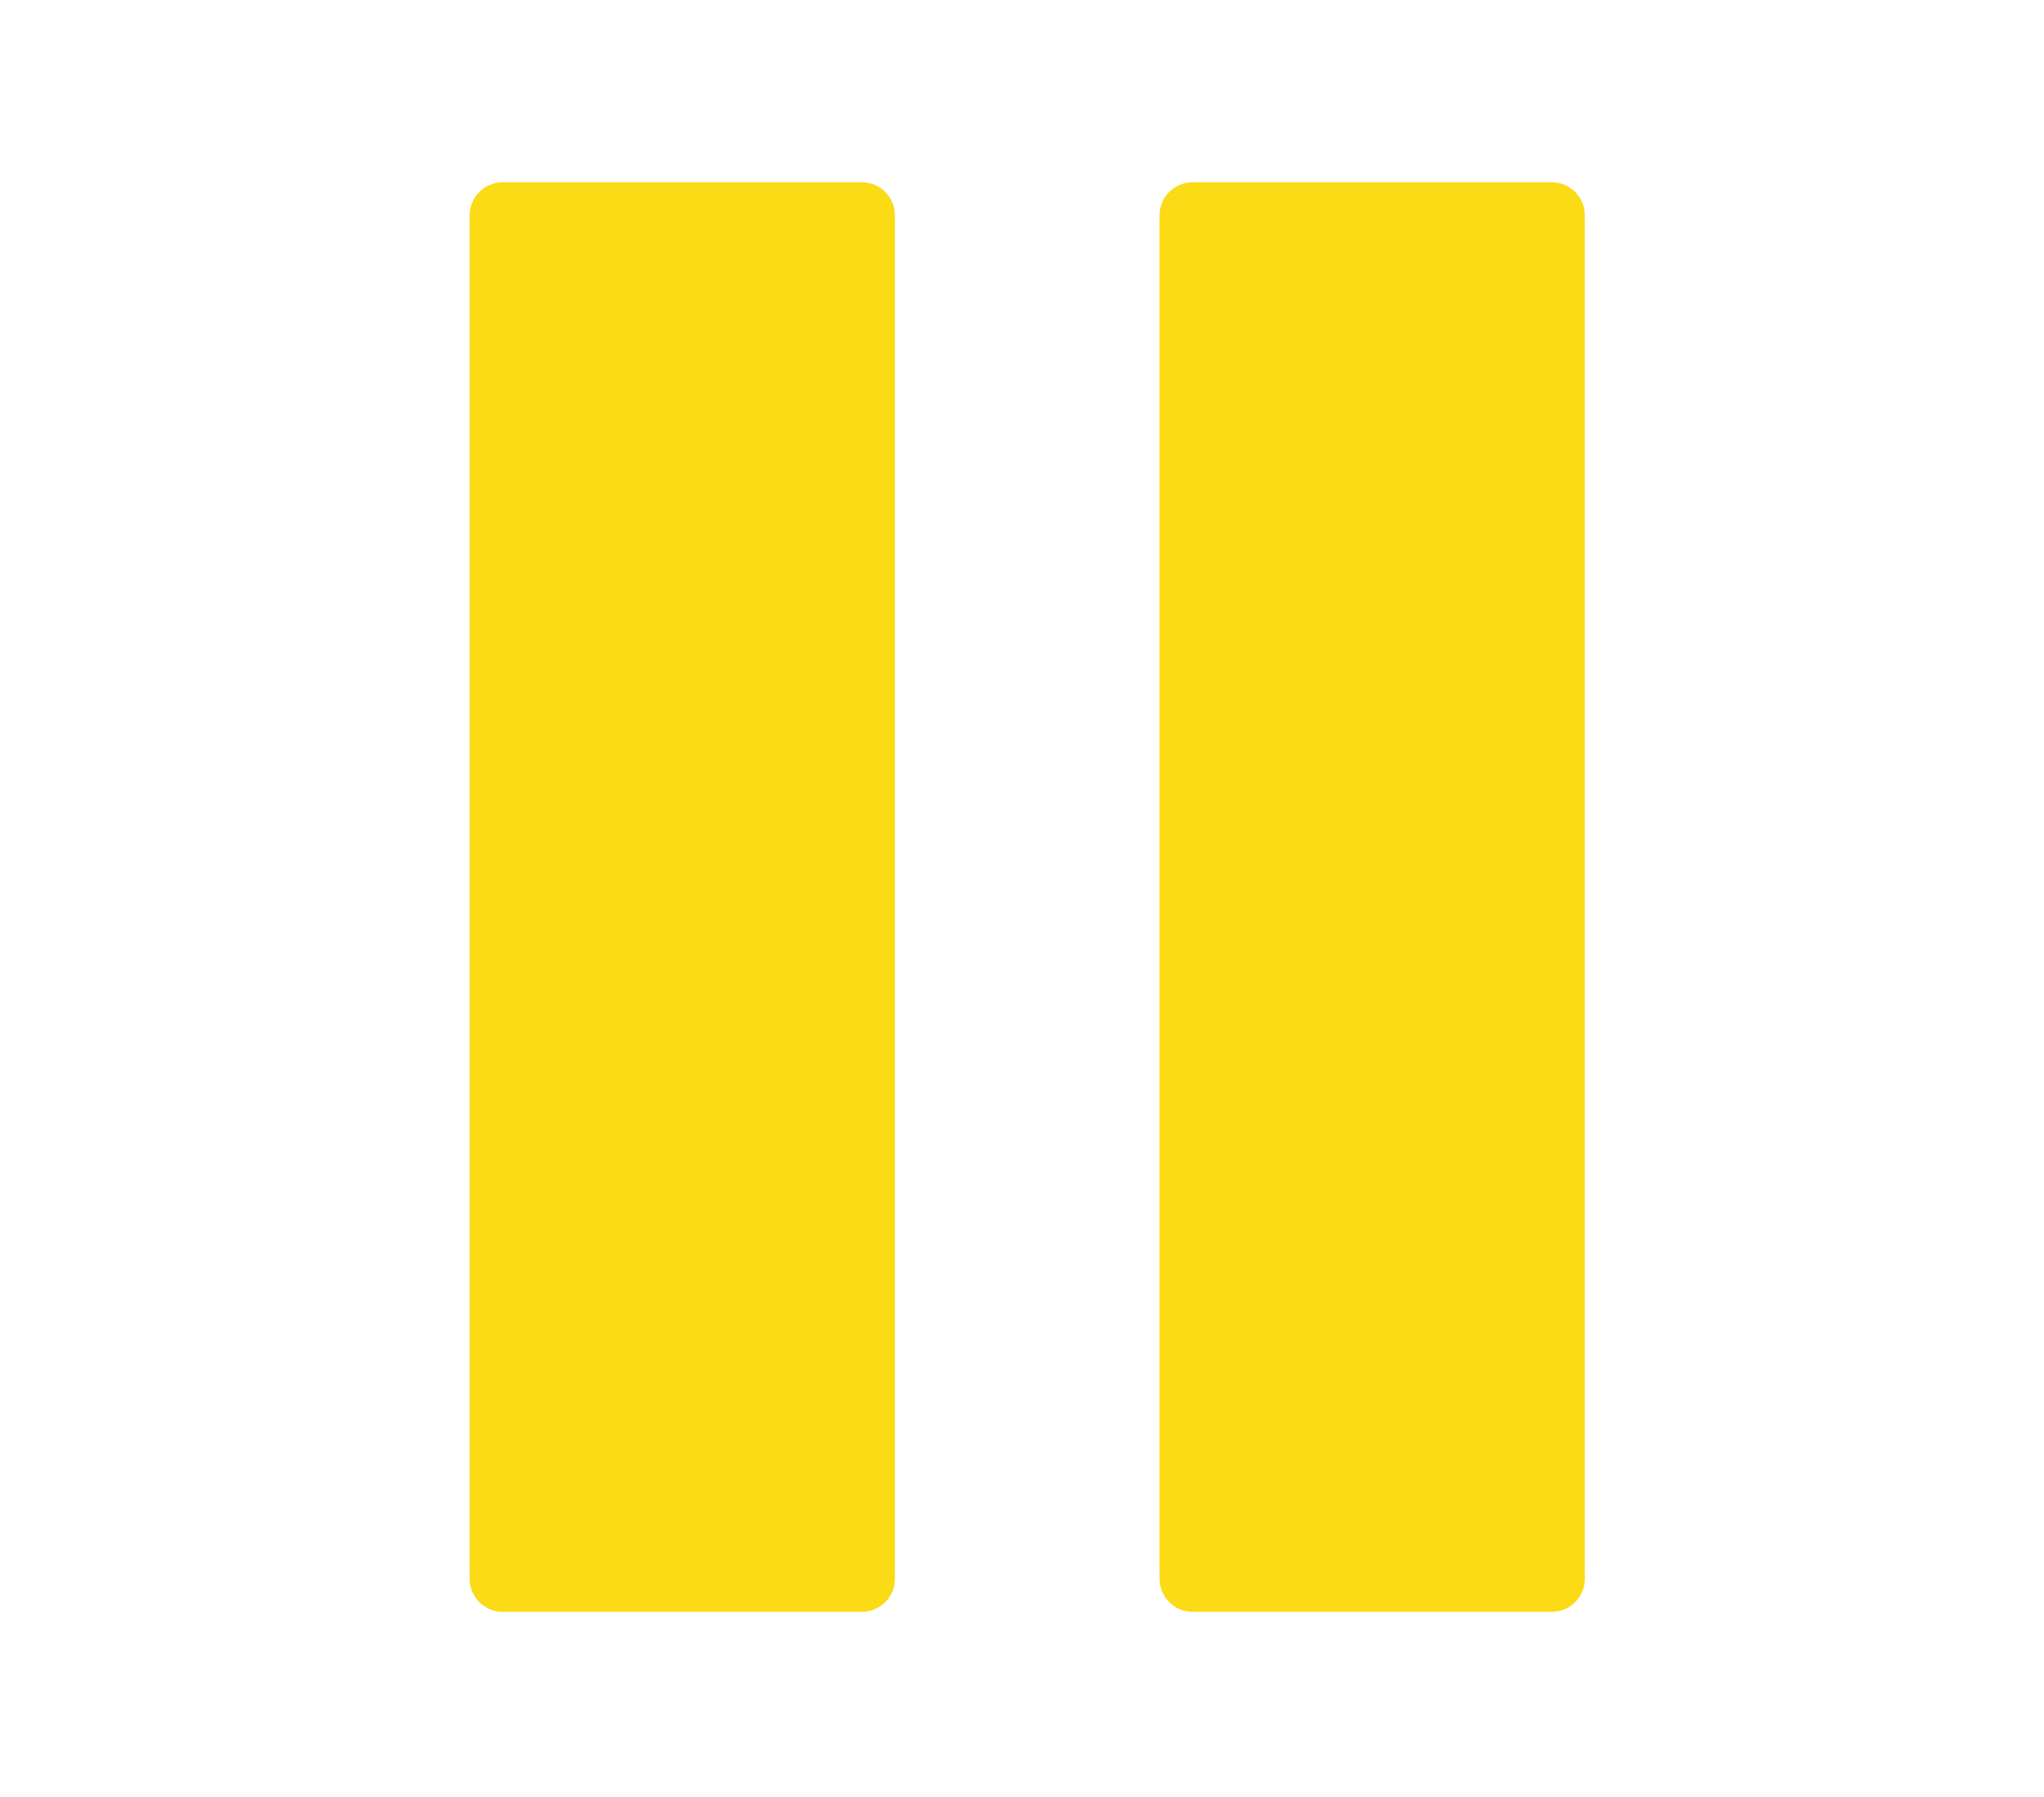
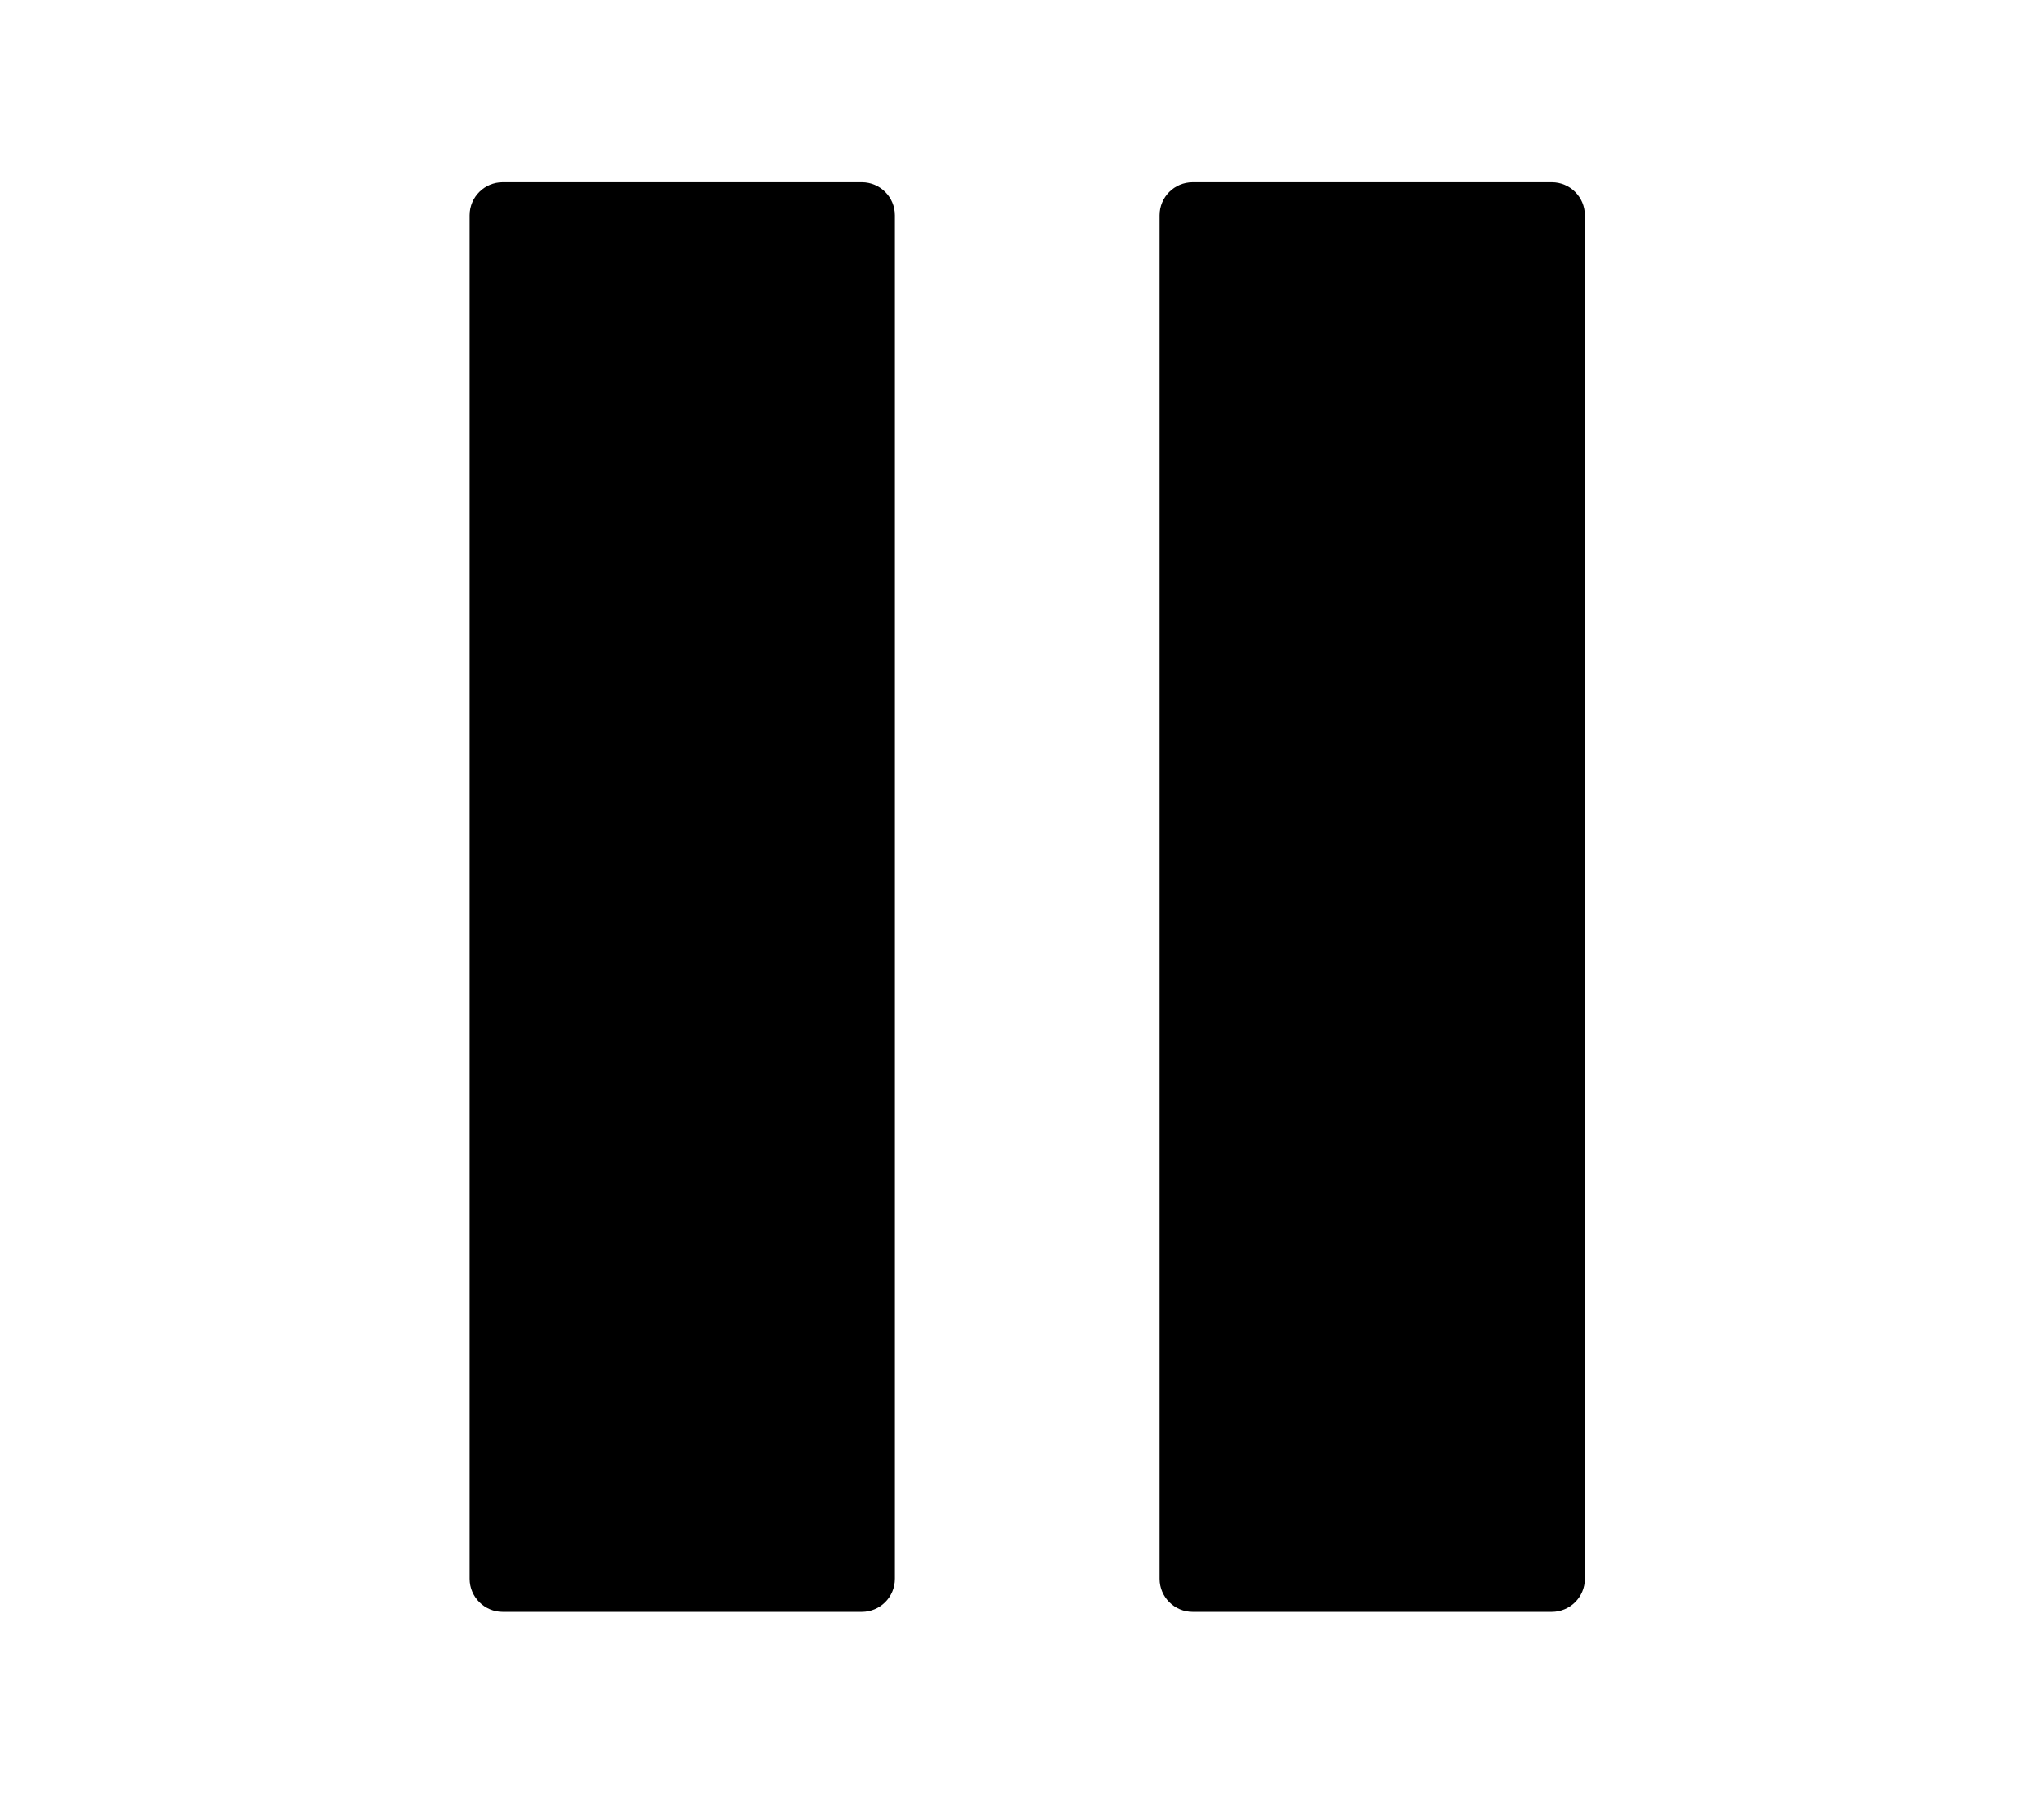
<svg xmlns="http://www.w3.org/2000/svg" width="23.69mm" height="20.823mm" viewBox="0 0 23.69 20.823" version="1.1" id="svg1" xml:space="preserve">
  <defs id="defs1" />
  <g id="layer1" transform="translate(-1.826568,-3.881458)">
-     <g id="g4" transform="matrix(0.1919612,0,0,0.1919612,4.134238,4.680668)" style="stroke-width:1;stroke-dasharray:none;fill:#fbda16;fill-opacity:1">
-       <path d="M 81.667,93.159 H 59.989 c -1.104,0 -2,-0.896 -2,-2 V 8.841 c 0,-1.104 0.896,-2 2,-2 h 21.678 c 1.104,0 2,0.896 2,2 v 82.318 c 0,1.105 -0.896,2 -2,2 z m -41.656,0 H 18.333 c -1.104,0 -2,-0.896 -2,-2 V 8.841 c 0,-1.104 0.896,-2 2,-2 h 21.678 c 1.104,0 2,0.896 2,2 v 82.318 c 0,1.105 -0.896,2 -2,2 z" id="path1-3" style="stroke-width:1;stroke-dasharray:none;fill:#fbda16;fill-opacity:1" />
+     <g id="g4" transform="matrix(0.1919612,0,0,0.1919612,4.134238,4.680668)" style="stroke-width:1;stroke-dasharray:none;fill:currentColor;fill-opacity:1">
+       <path d="M 81.667,93.159 H 59.989 c -1.104,0 -2,-0.896 -2,-2 V 8.841 c 0,-1.104 0.896,-2 2,-2 h 21.678 c 1.104,0 2,0.896 2,2 v 82.318 c 0,1.105 -0.896,2 -2,2 z m -41.656,0 H 18.333 c -1.104,0 -2,-0.896 -2,-2 V 8.841 c 0,-1.104 0.896,-2 2,-2 h 21.678 c 1.104,0 2,0.896 2,2 v 82.318 c 0,1.105 -0.896,2 -2,2 z" id="path1-3" style="stroke-width:1;stroke-dasharray:none;fill:currentColor;fill-opacity:1" />
    </g>
  </g>
  <style type="text/css" id="style1">
	.st0{display:none;}
	.st1{display:inline;}
</style>
</svg>
